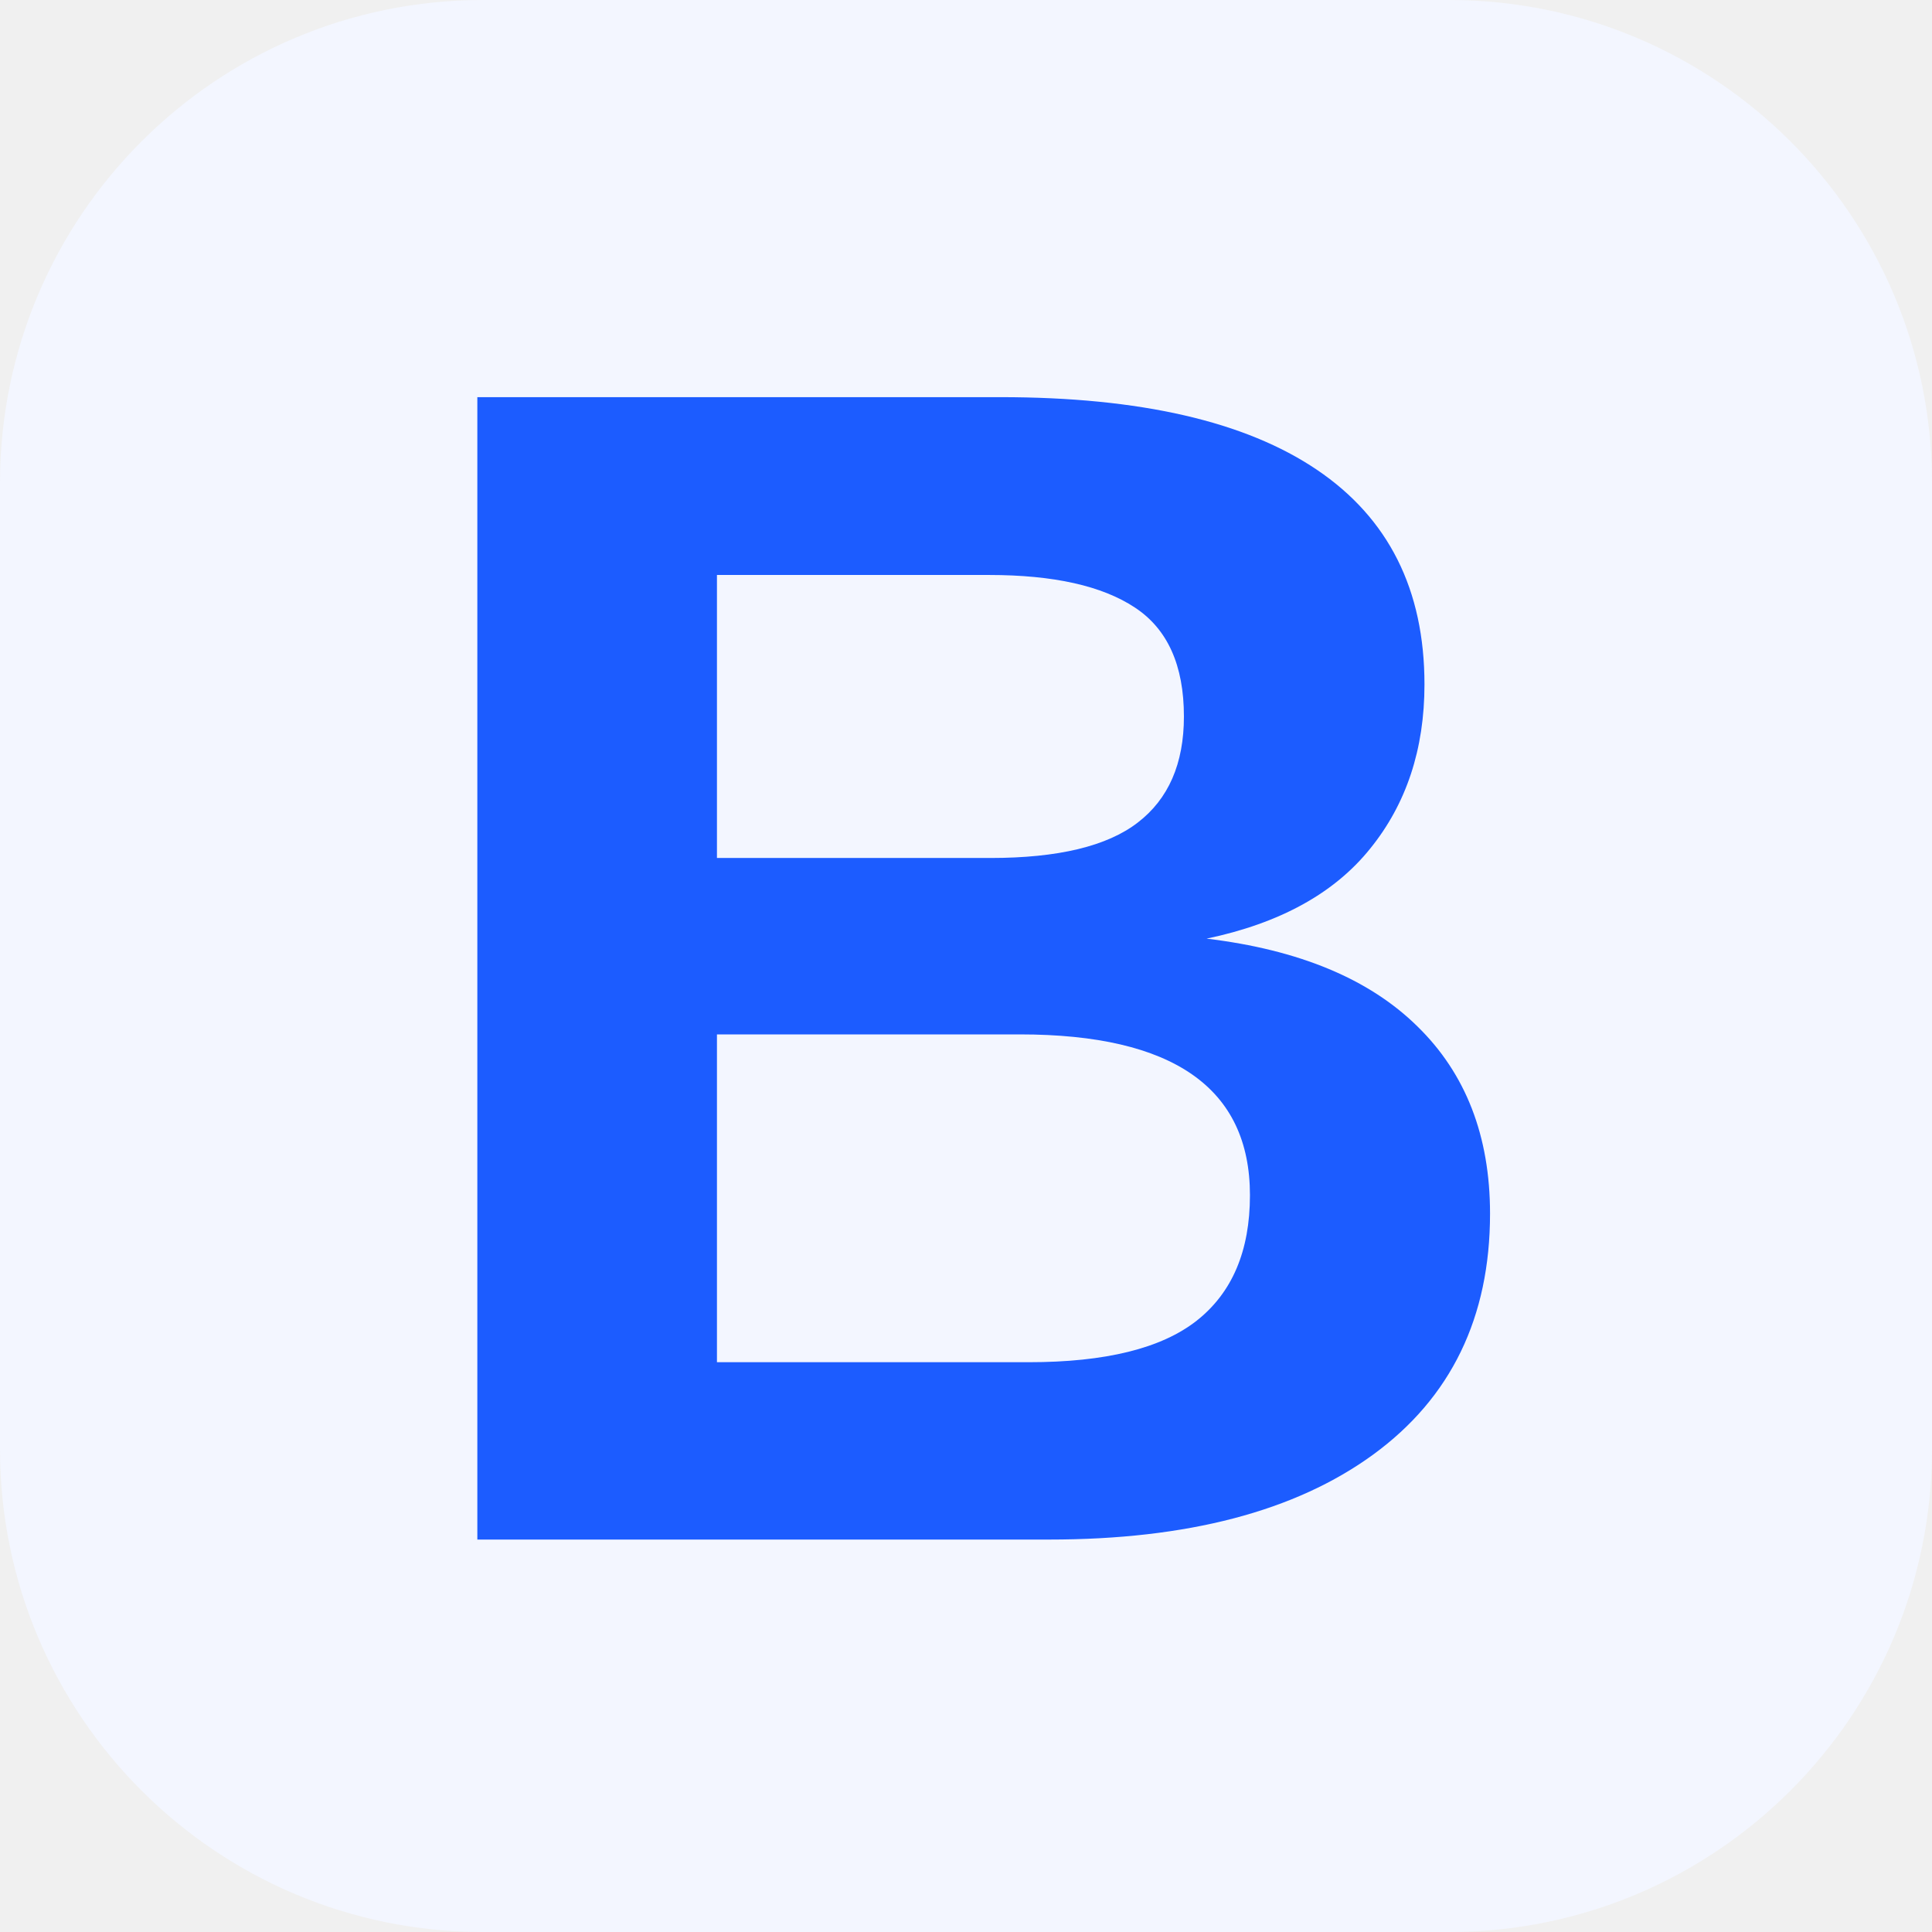
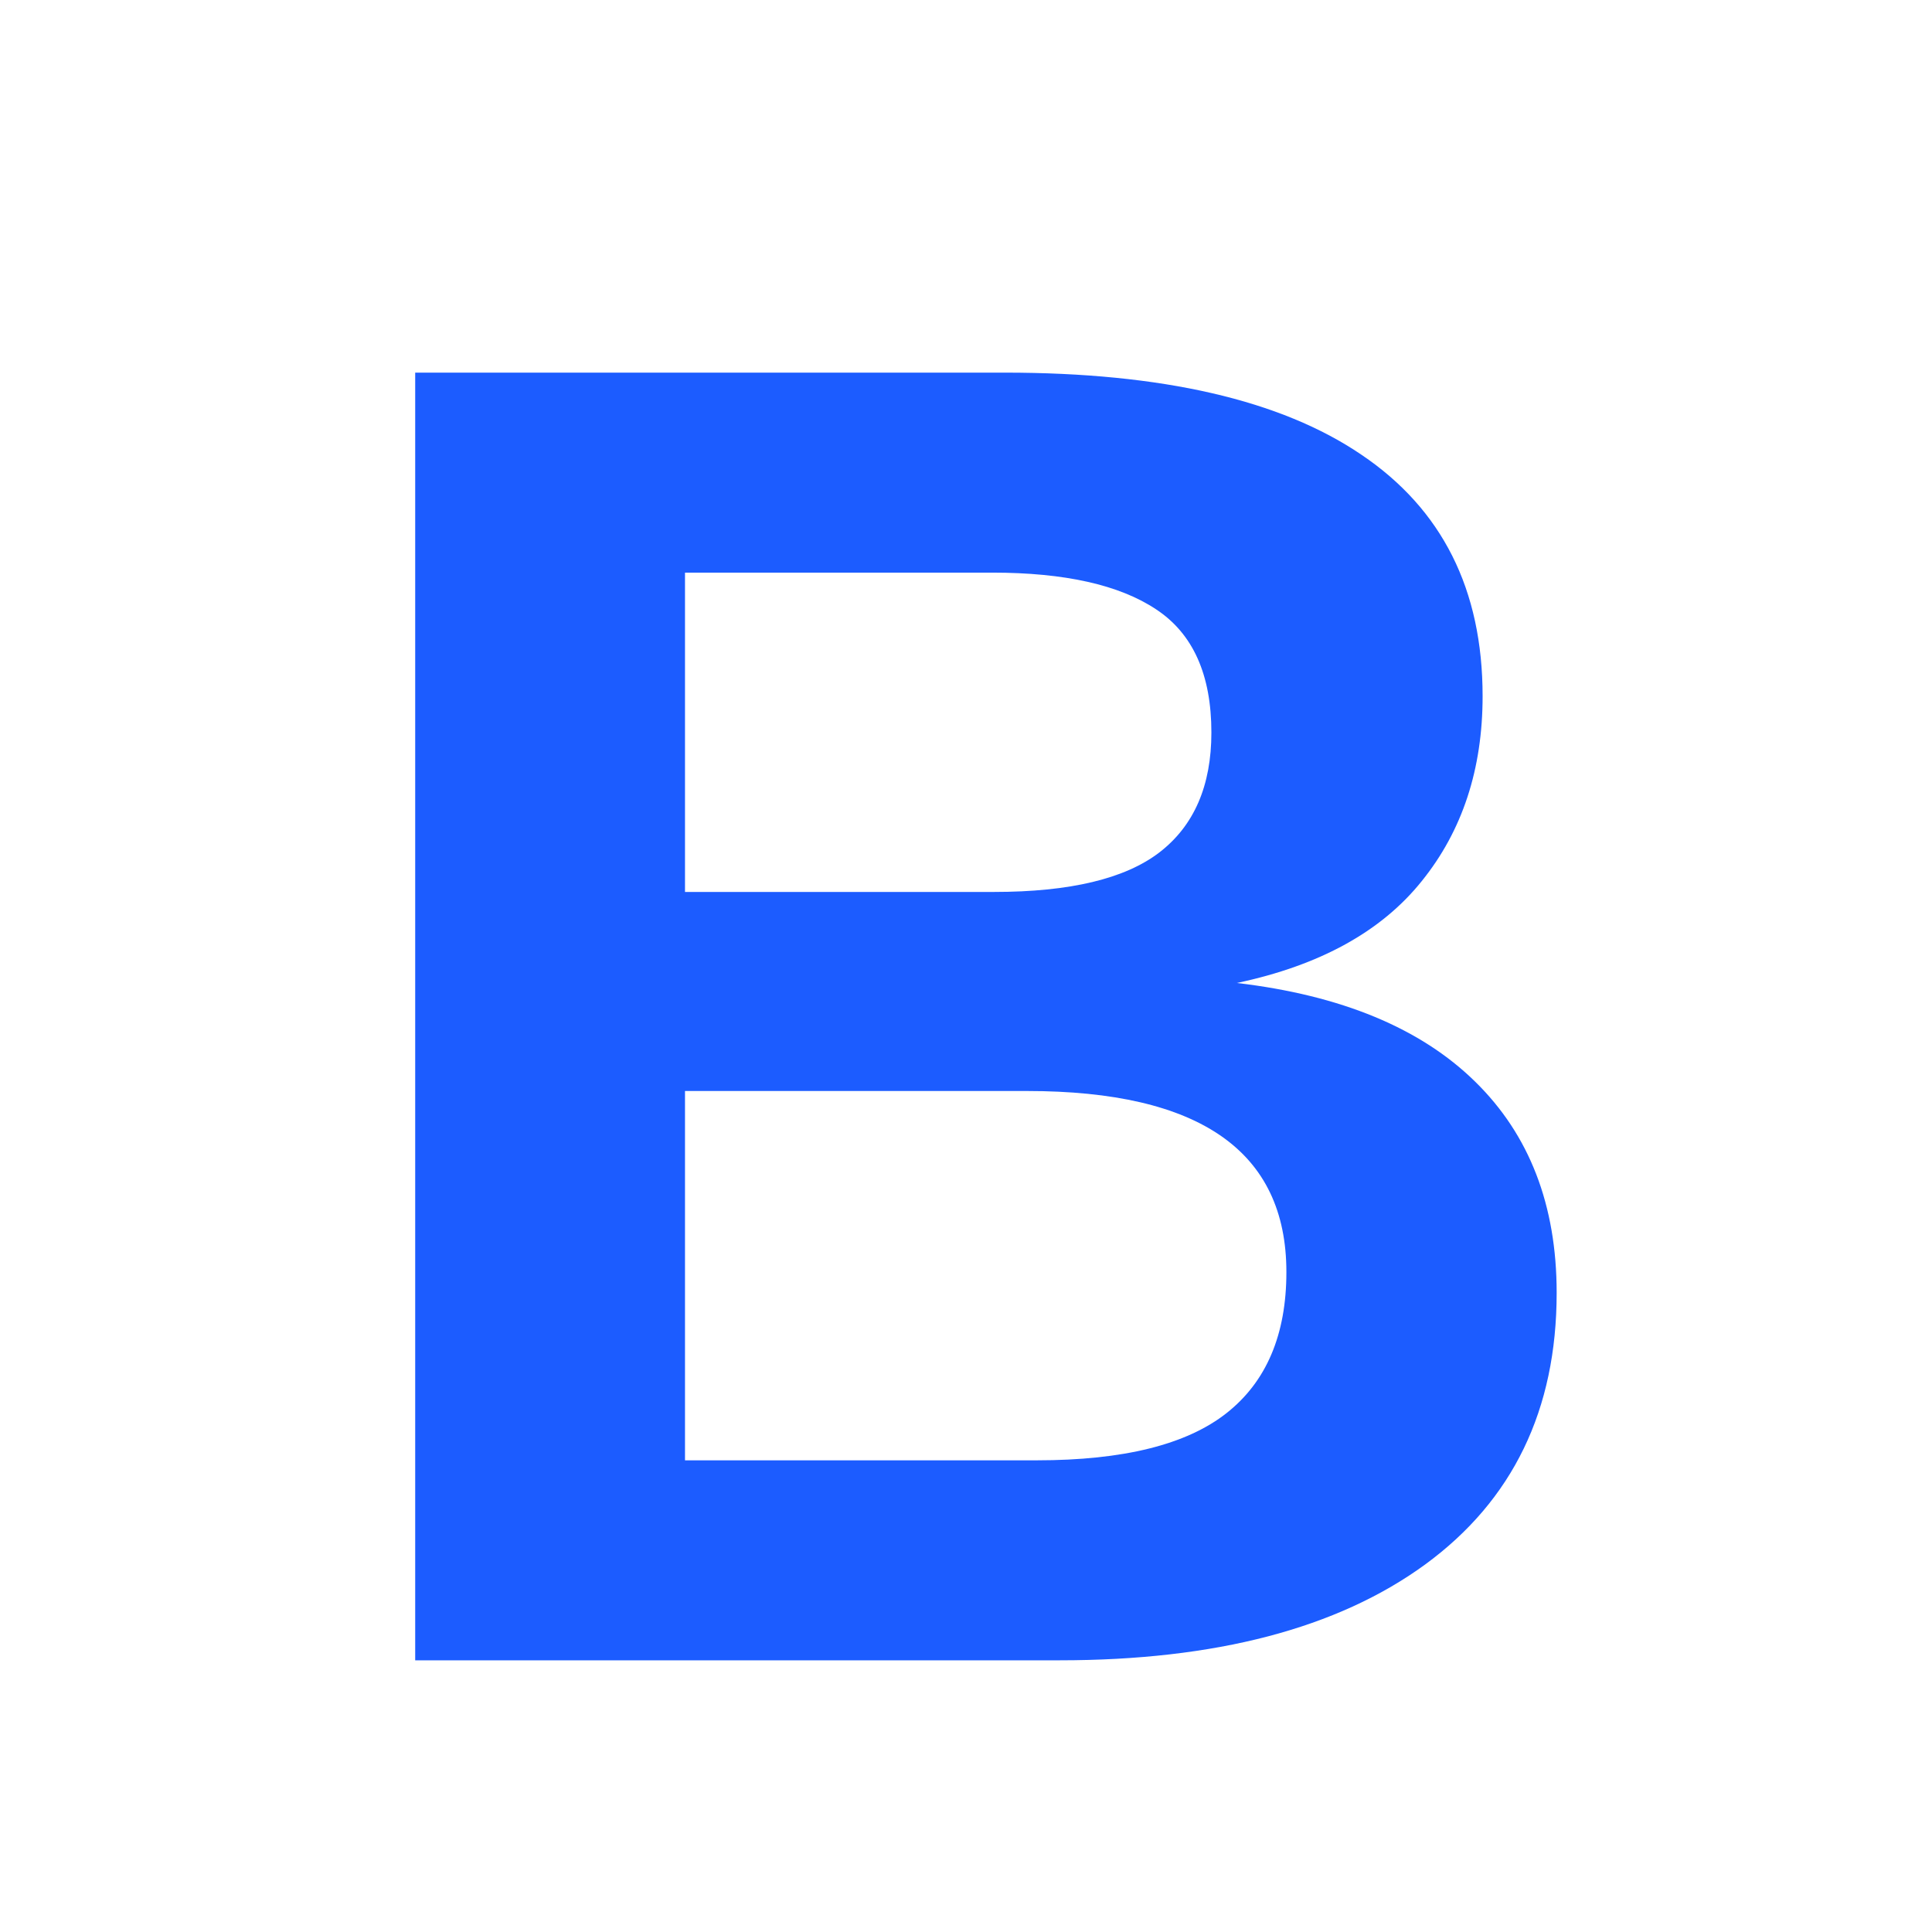
<svg xmlns="http://www.w3.org/2000/svg" viewBox="0 0 64 64">
-   <rect width="64" height="64" rx="16" fill="#f3f6ff" />
-   <text x="32" y="51" fill="#1c5cff" font-family="Arial, Helvetica, sans-serif" font-size="55" font-weight="700" text-anchor="middle">B</text>
+   <rect width="64" height="64" fill="#ffffff" />
+   <text x="32" y="55" fill="#1c5cff" font-family="Arial, Helvetica, sans-serif" font-size="62" font-weight="800" text-anchor="middle">B</text>
</svg>
